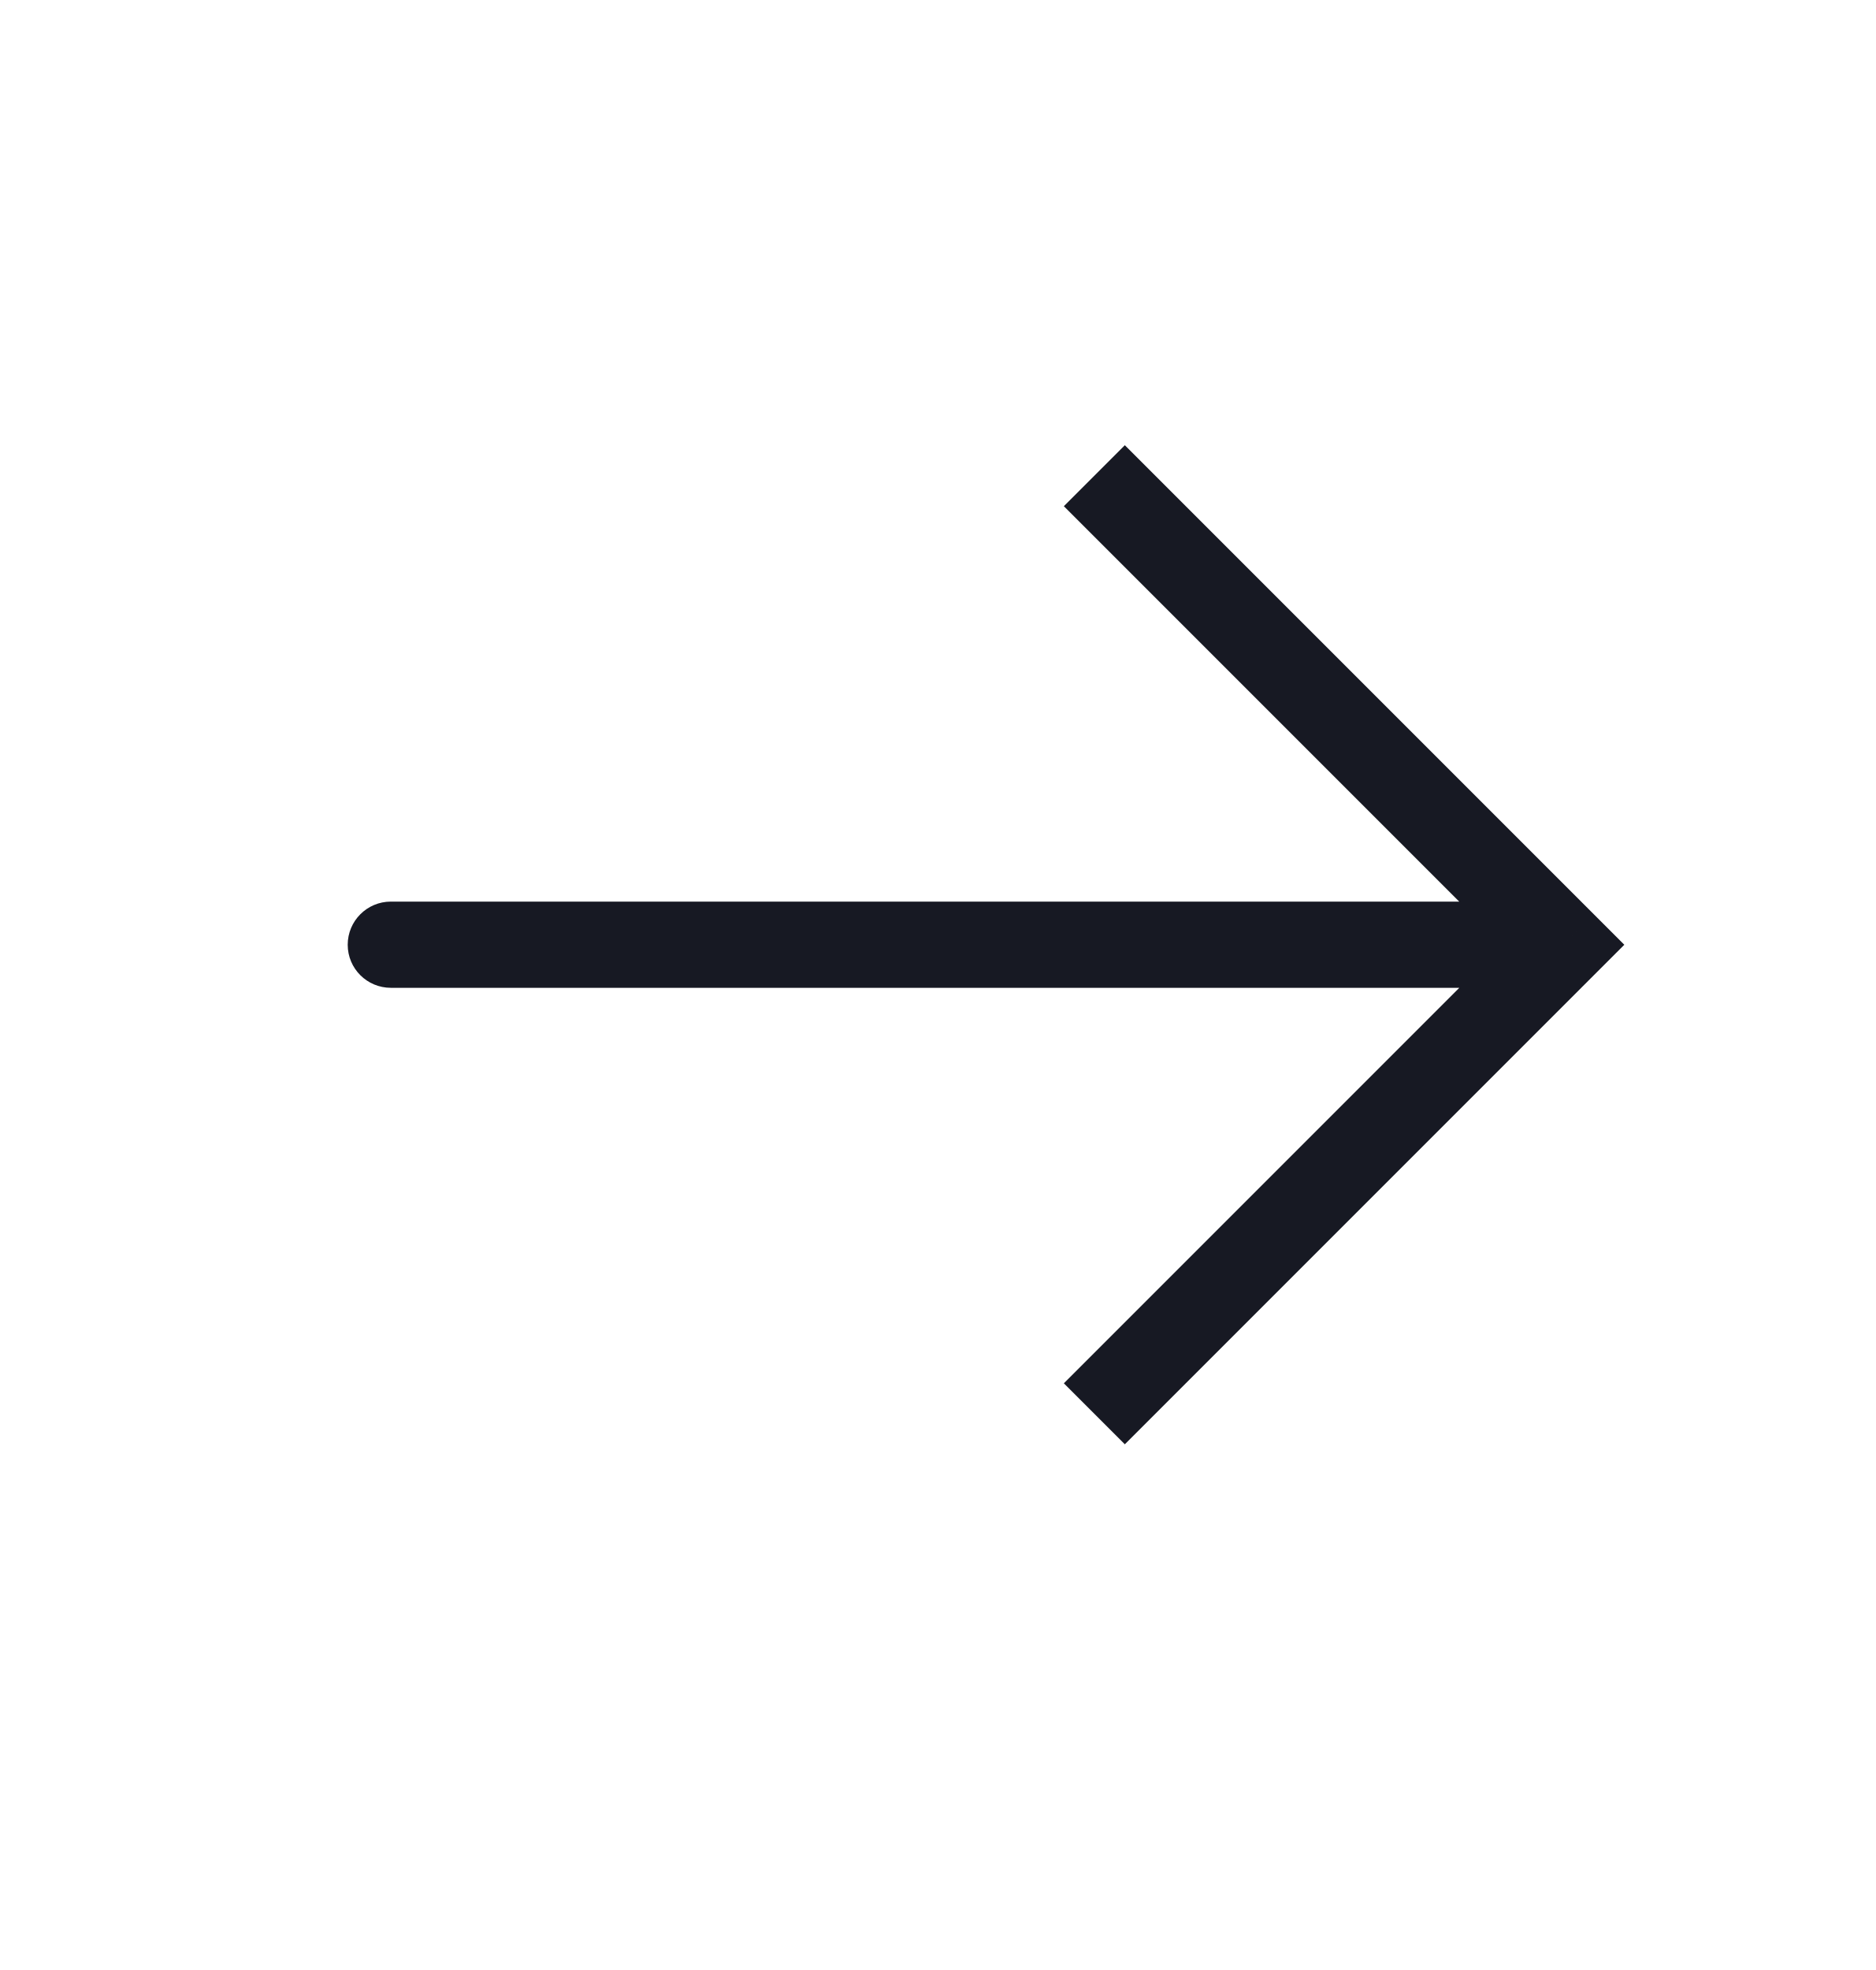
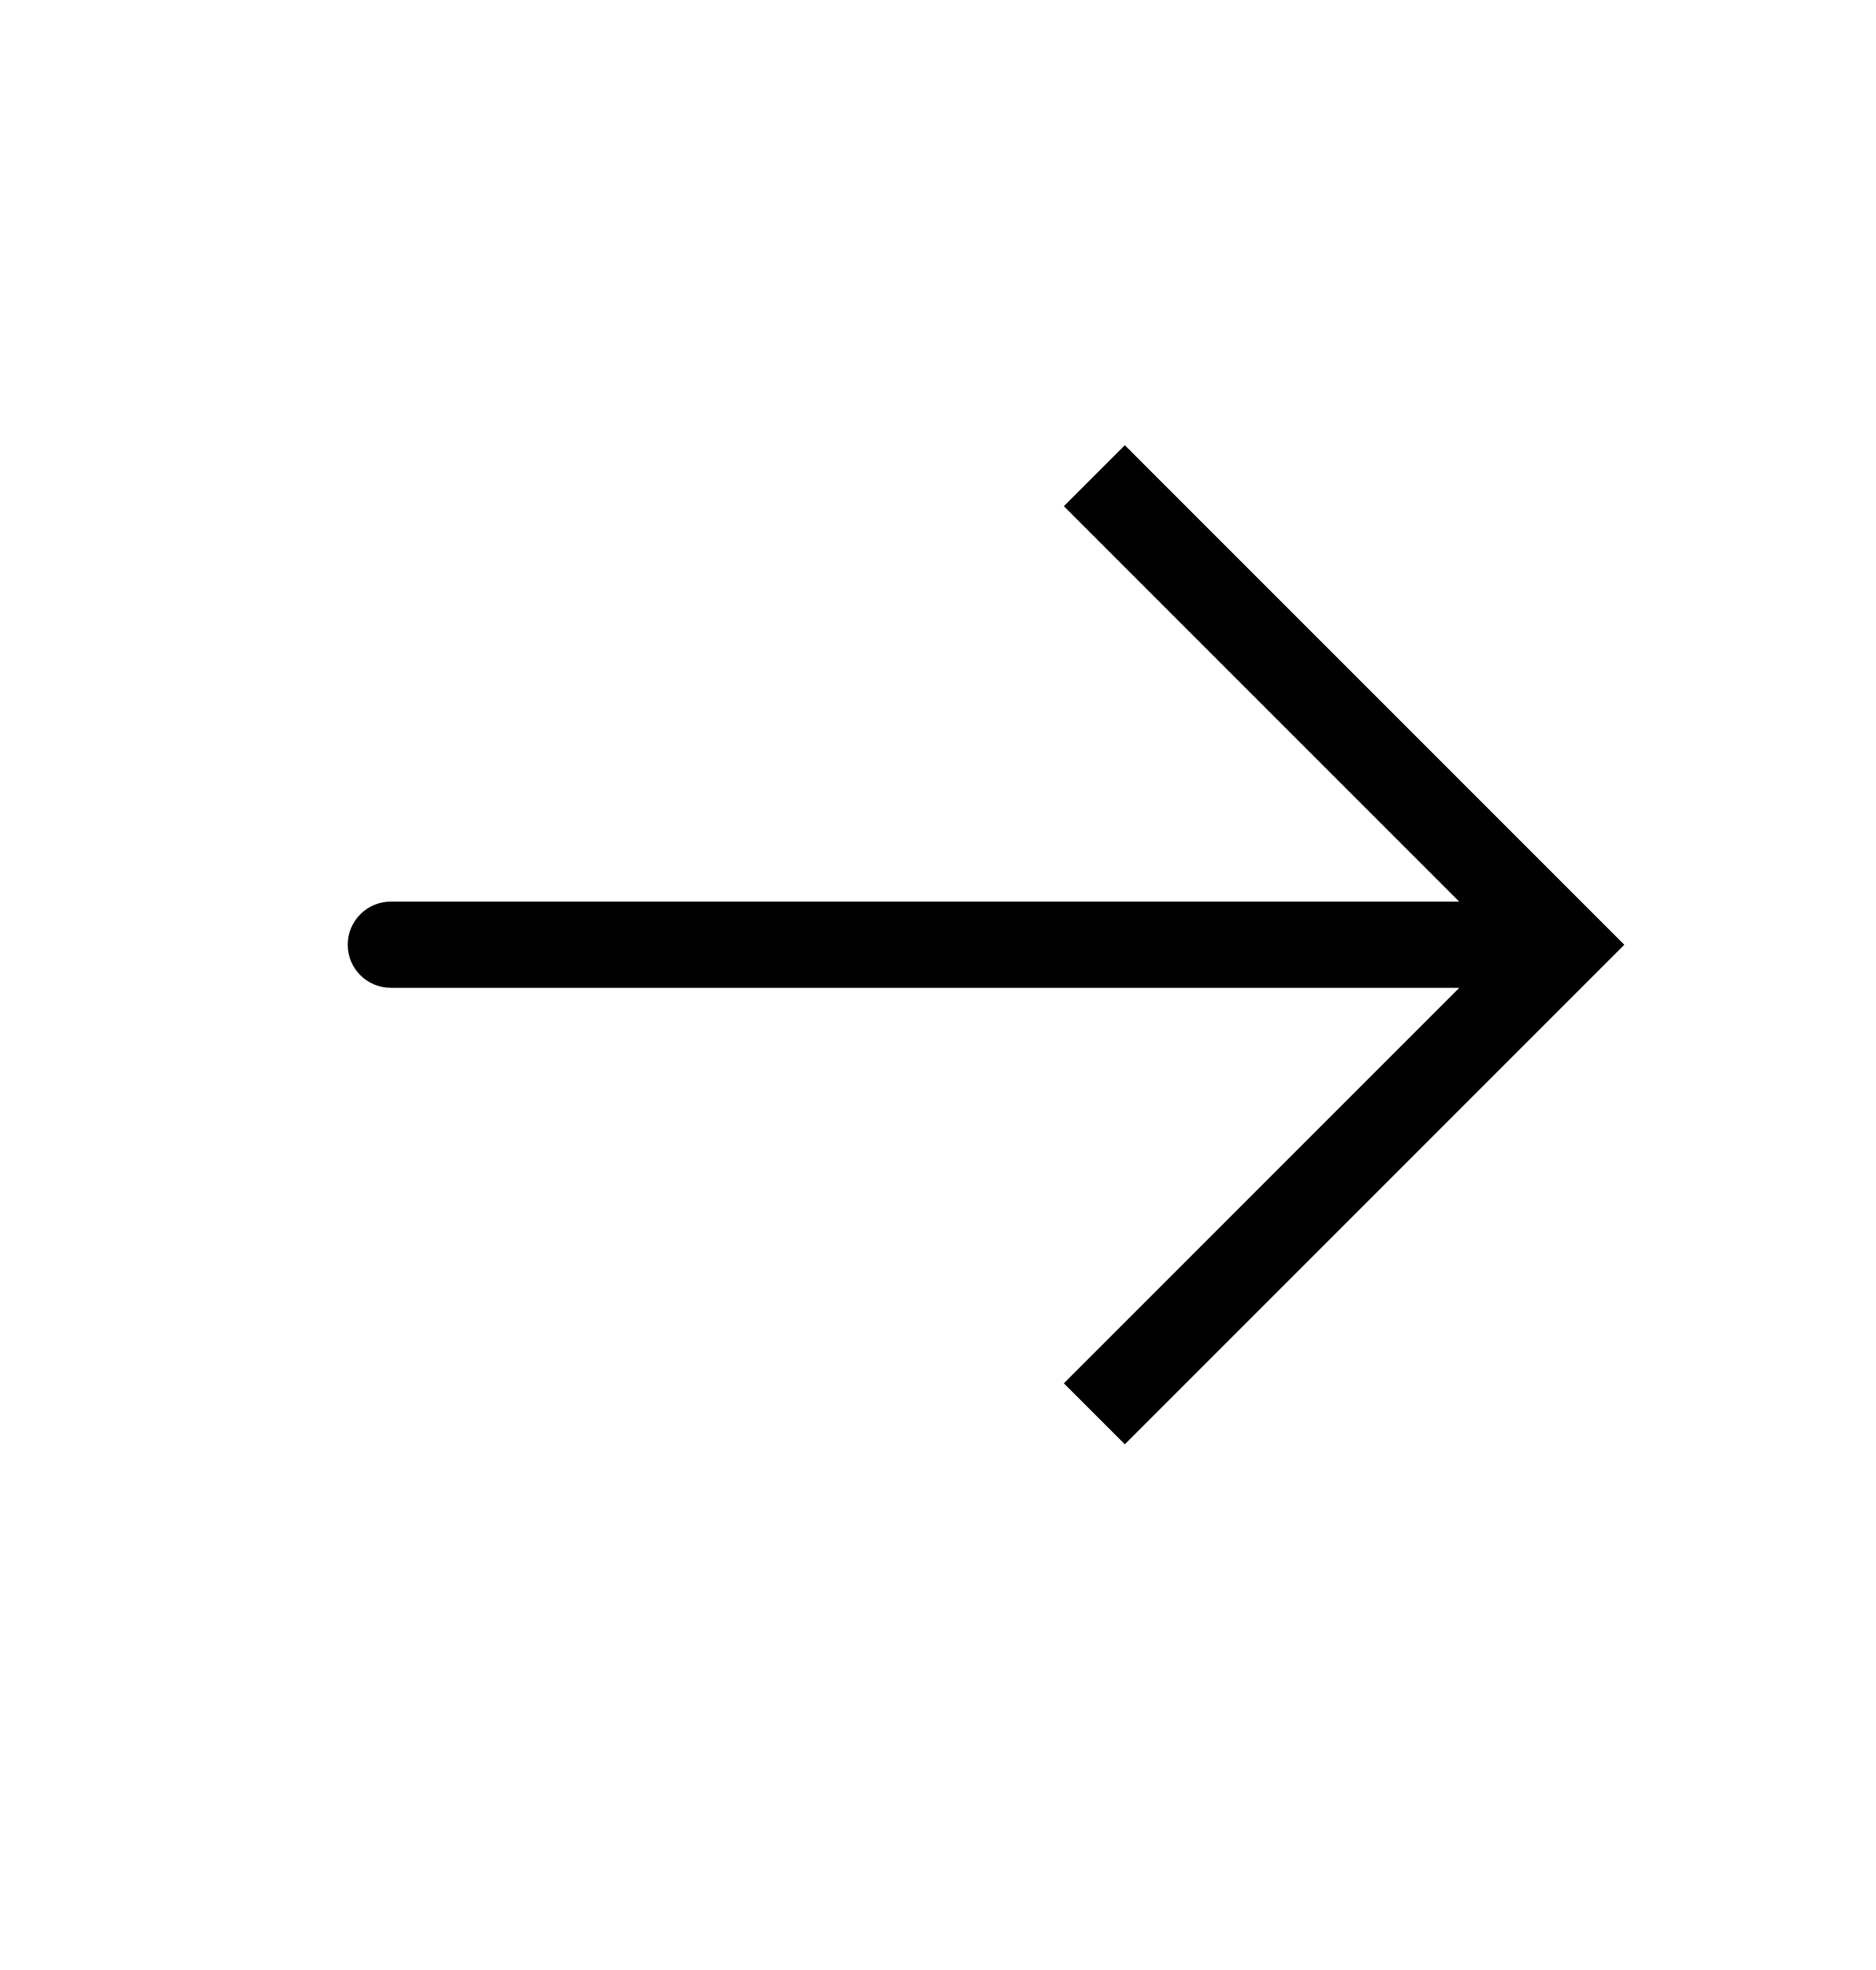
<svg xmlns="http://www.w3.org/2000/svg" width="20" height="21" viewBox="0 0 20 21" fill="none">
  <g id="Arrow_right_light">
-     <path id="Vector 9" d="M16.667 10.071L16.992 9.746L17.317 10.071L16.992 10.396L16.667 10.071ZM4.167 10.53C3.913 10.53 3.707 10.325 3.707 10.071C3.707 9.817 3.913 9.611 4.167 9.611V10.53ZM11.992 4.746L16.992 9.746L16.342 10.396L11.342 5.396L11.992 4.746ZM16.992 10.396L11.992 15.396L11.342 14.746L16.342 9.746L16.992 10.396ZM16.667 10.53H4.167V9.611H16.667V10.53Z" fill="#171923" />
+     <path id="Vector 9" d="M16.667 10.071L16.992 9.746L17.317 10.071L16.992 10.396L16.667 10.071ZM4.167 10.53C3.913 10.53 3.707 10.325 3.707 10.071C3.707 9.817 3.913 9.611 4.167 9.611V10.53ZM11.992 4.746L16.992 9.746L16.342 10.396L11.342 5.396L11.992 4.746ZM16.992 10.396L11.992 15.396L11.342 14.746L16.342 9.746L16.992 10.396ZM16.667 10.53H4.167V9.611H16.667V10.53Z" fill="currentColor" />
  </g>
</svg>
